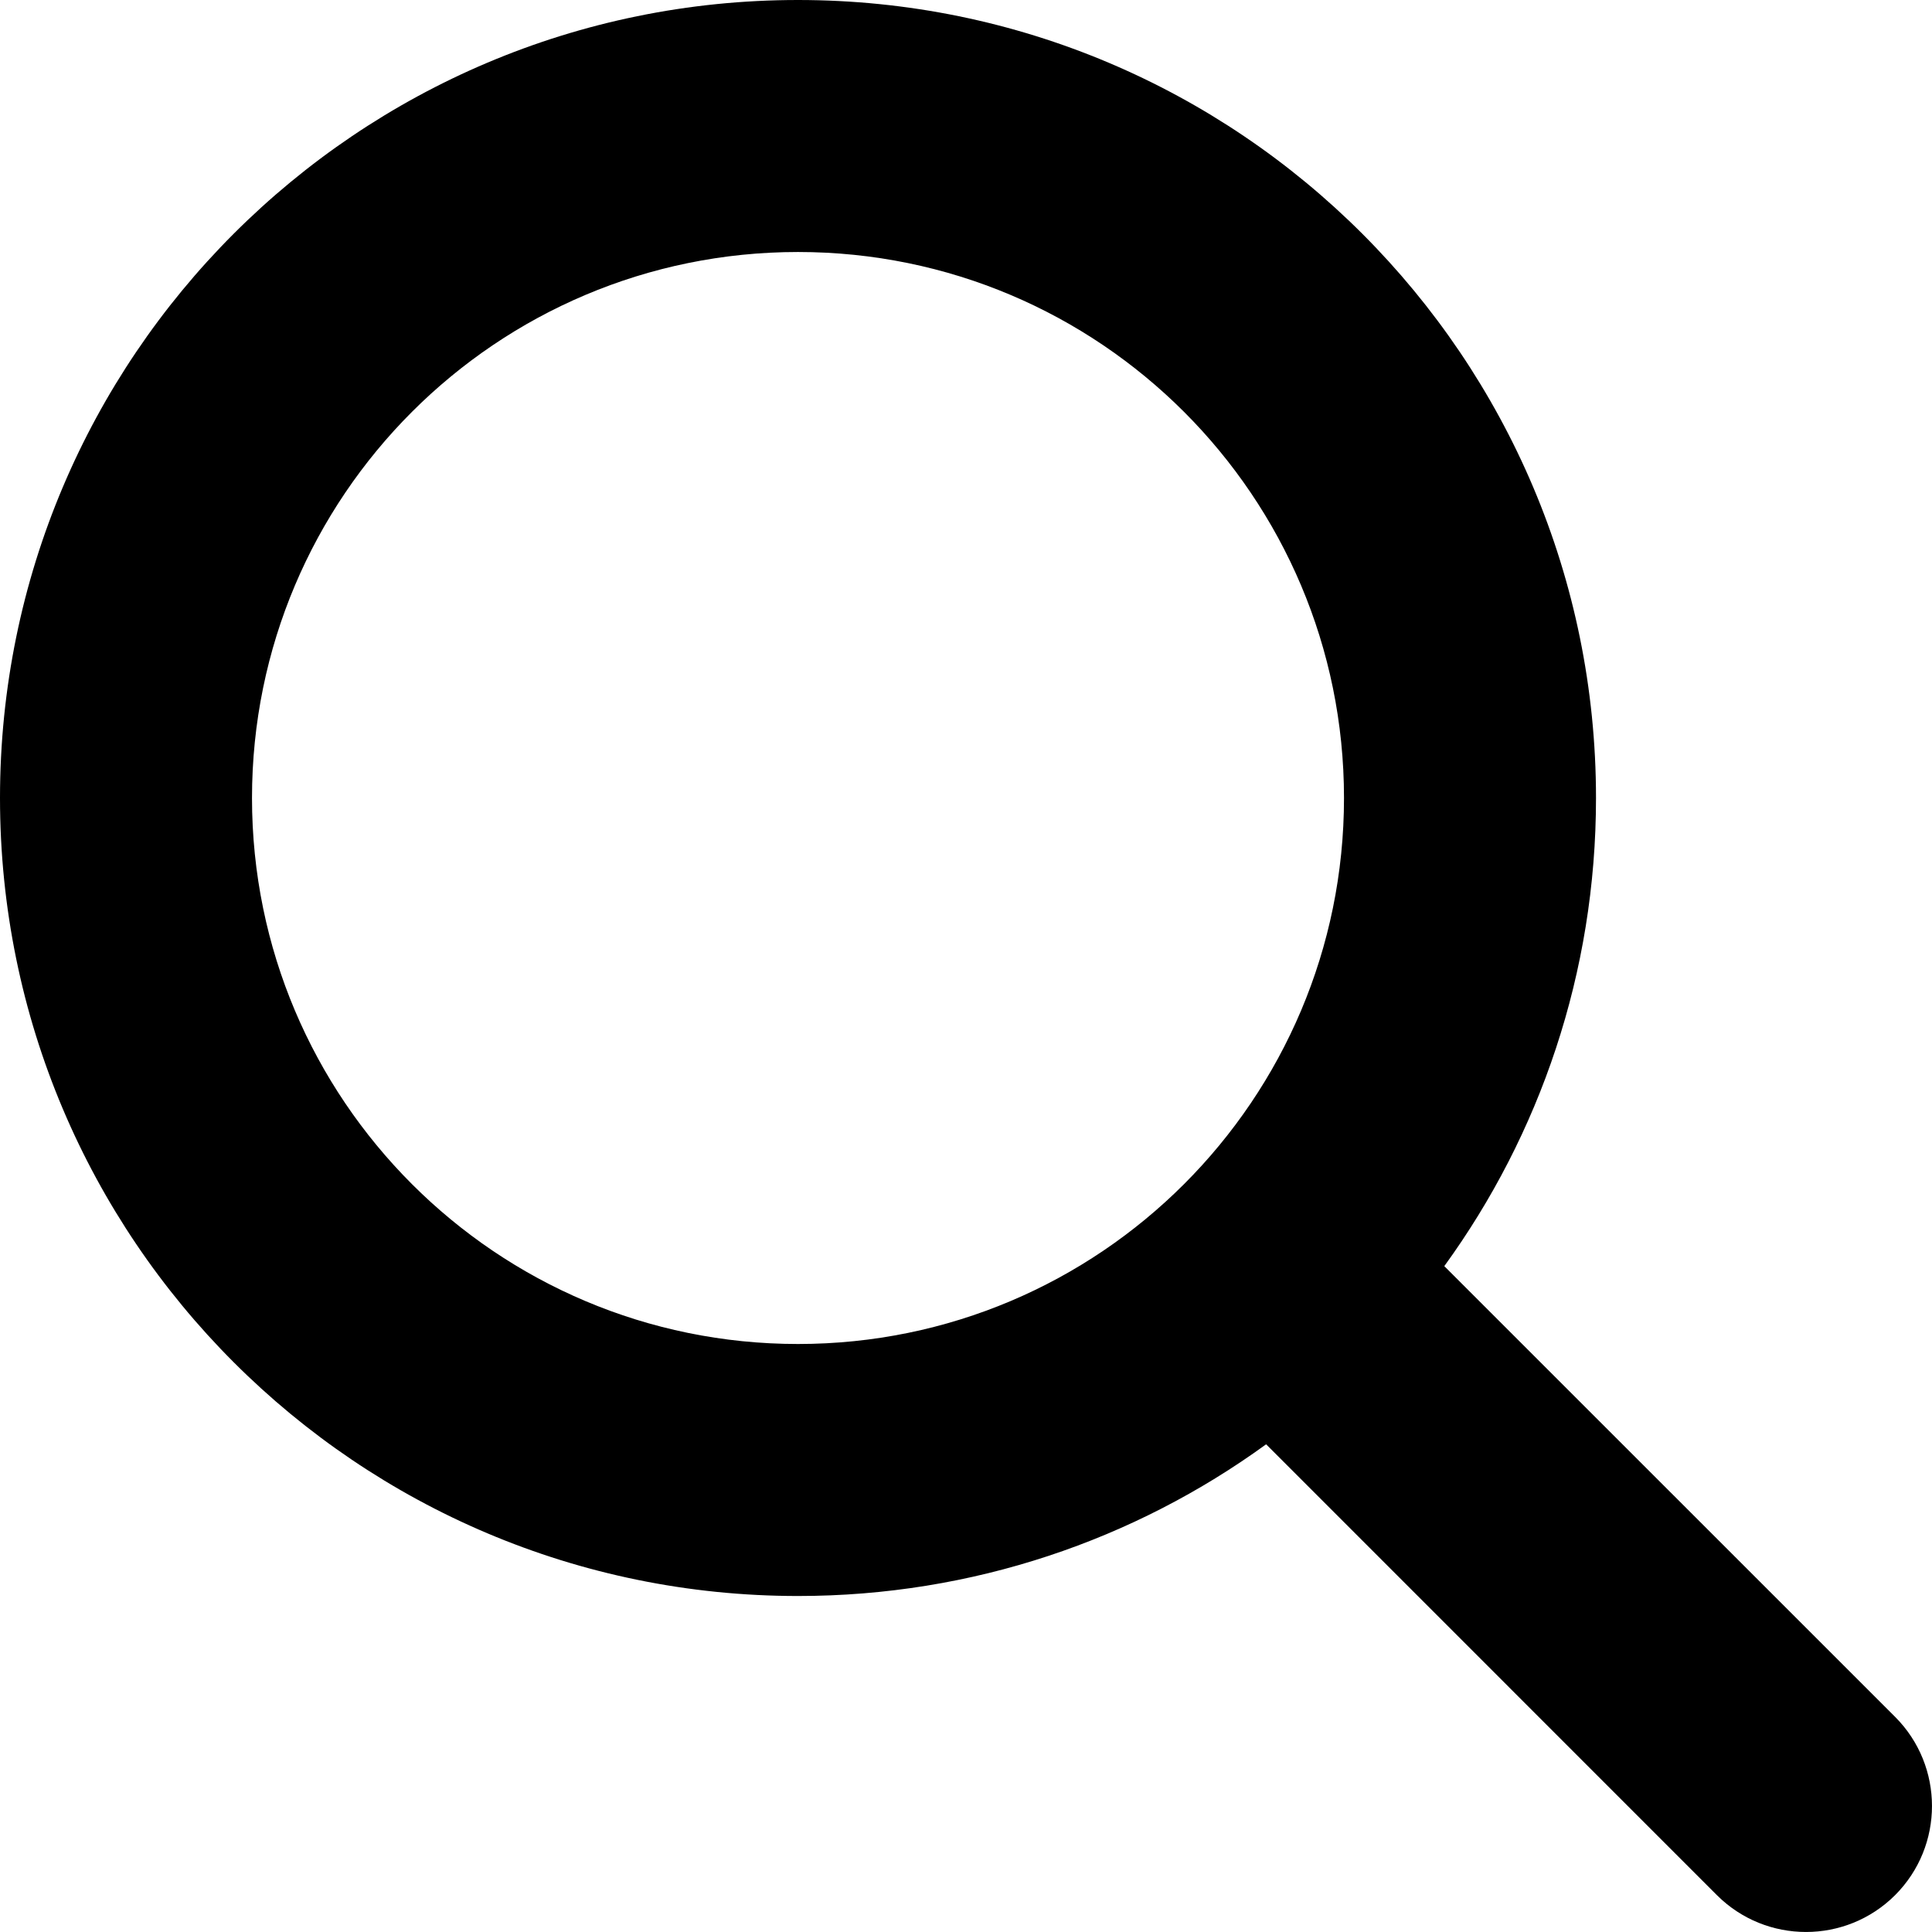
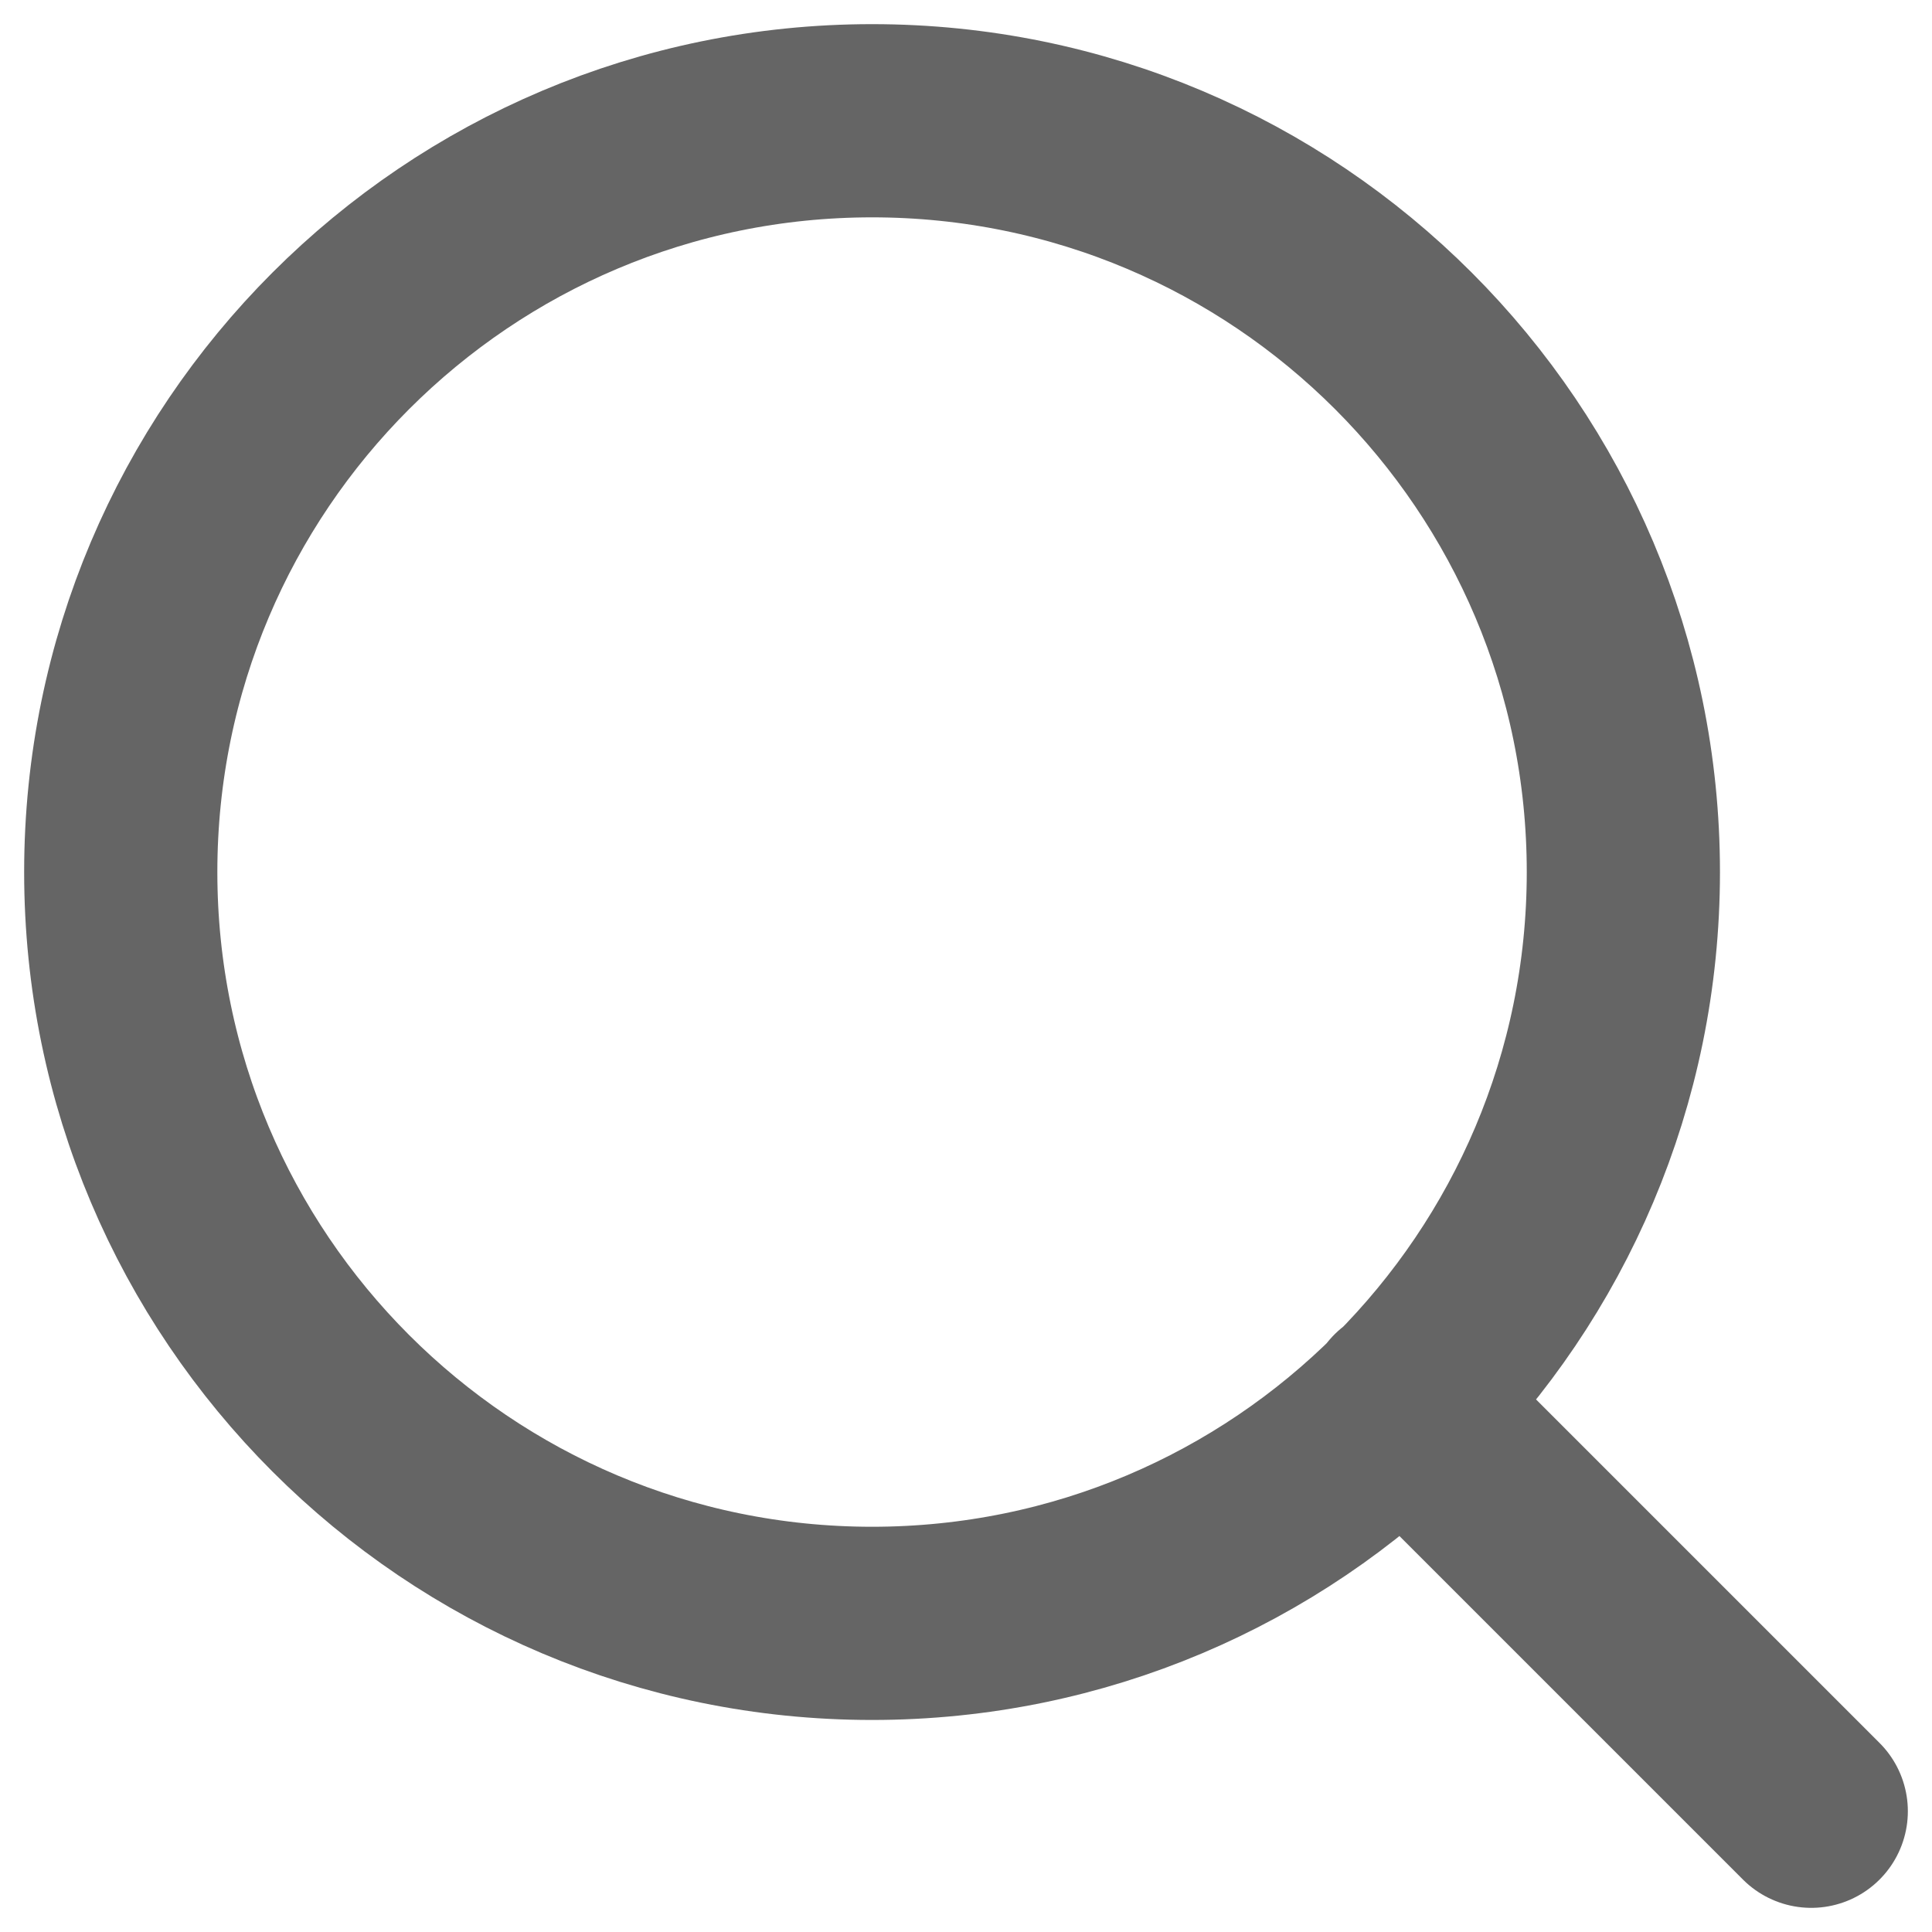
- <svg xmlns="http://www.w3.org/2000/svg" width="23" height="23" viewBox="0 0 23 23" fill="none">
-   <path fill-rule="evenodd" clip-rule="evenodd" d="M17.194 15.073C18.33 13.508 19 11.582 19 9.5C19 4.253 14.747 0 9.5 0C4.253 0 0 4.253 0 9.5C0 14.747 4.253 19 9.5 19C11.582 19 13.508 18.33 15.073 17.194L20.439 22.561C21.025 23.146 21.975 23.146 22.561 22.561C23.146 21.975 23.146 21.025 22.561 20.439L17.194 15.073ZM16 9.5C16 13.09 13.09 16 9.5 16C5.91 16 3 13.09 3 9.5C3 5.91 5.91 3 9.5 3C13.09 3 16 5.91 16 9.5Z" fill="black" />
+ <svg xmlns="http://www.w3.org/2000/svg" width="16" height="16" viewBox="0 0 16 16" fill="none">
+   <path d="M15 15L11.617 11.617M13.444 7.222C13.444 10.659 10.659 13.444 7.222 13.444C3.786 13.444 1 10.659 1 7.222C1 3.786 3.786 1 7.222 1C10.659 1 13.444 3.786 13.444 7.222Z" stroke="#656565" stroke-width="1.6" stroke-linecap="round" stroke-linejoin="round" />
</svg>
